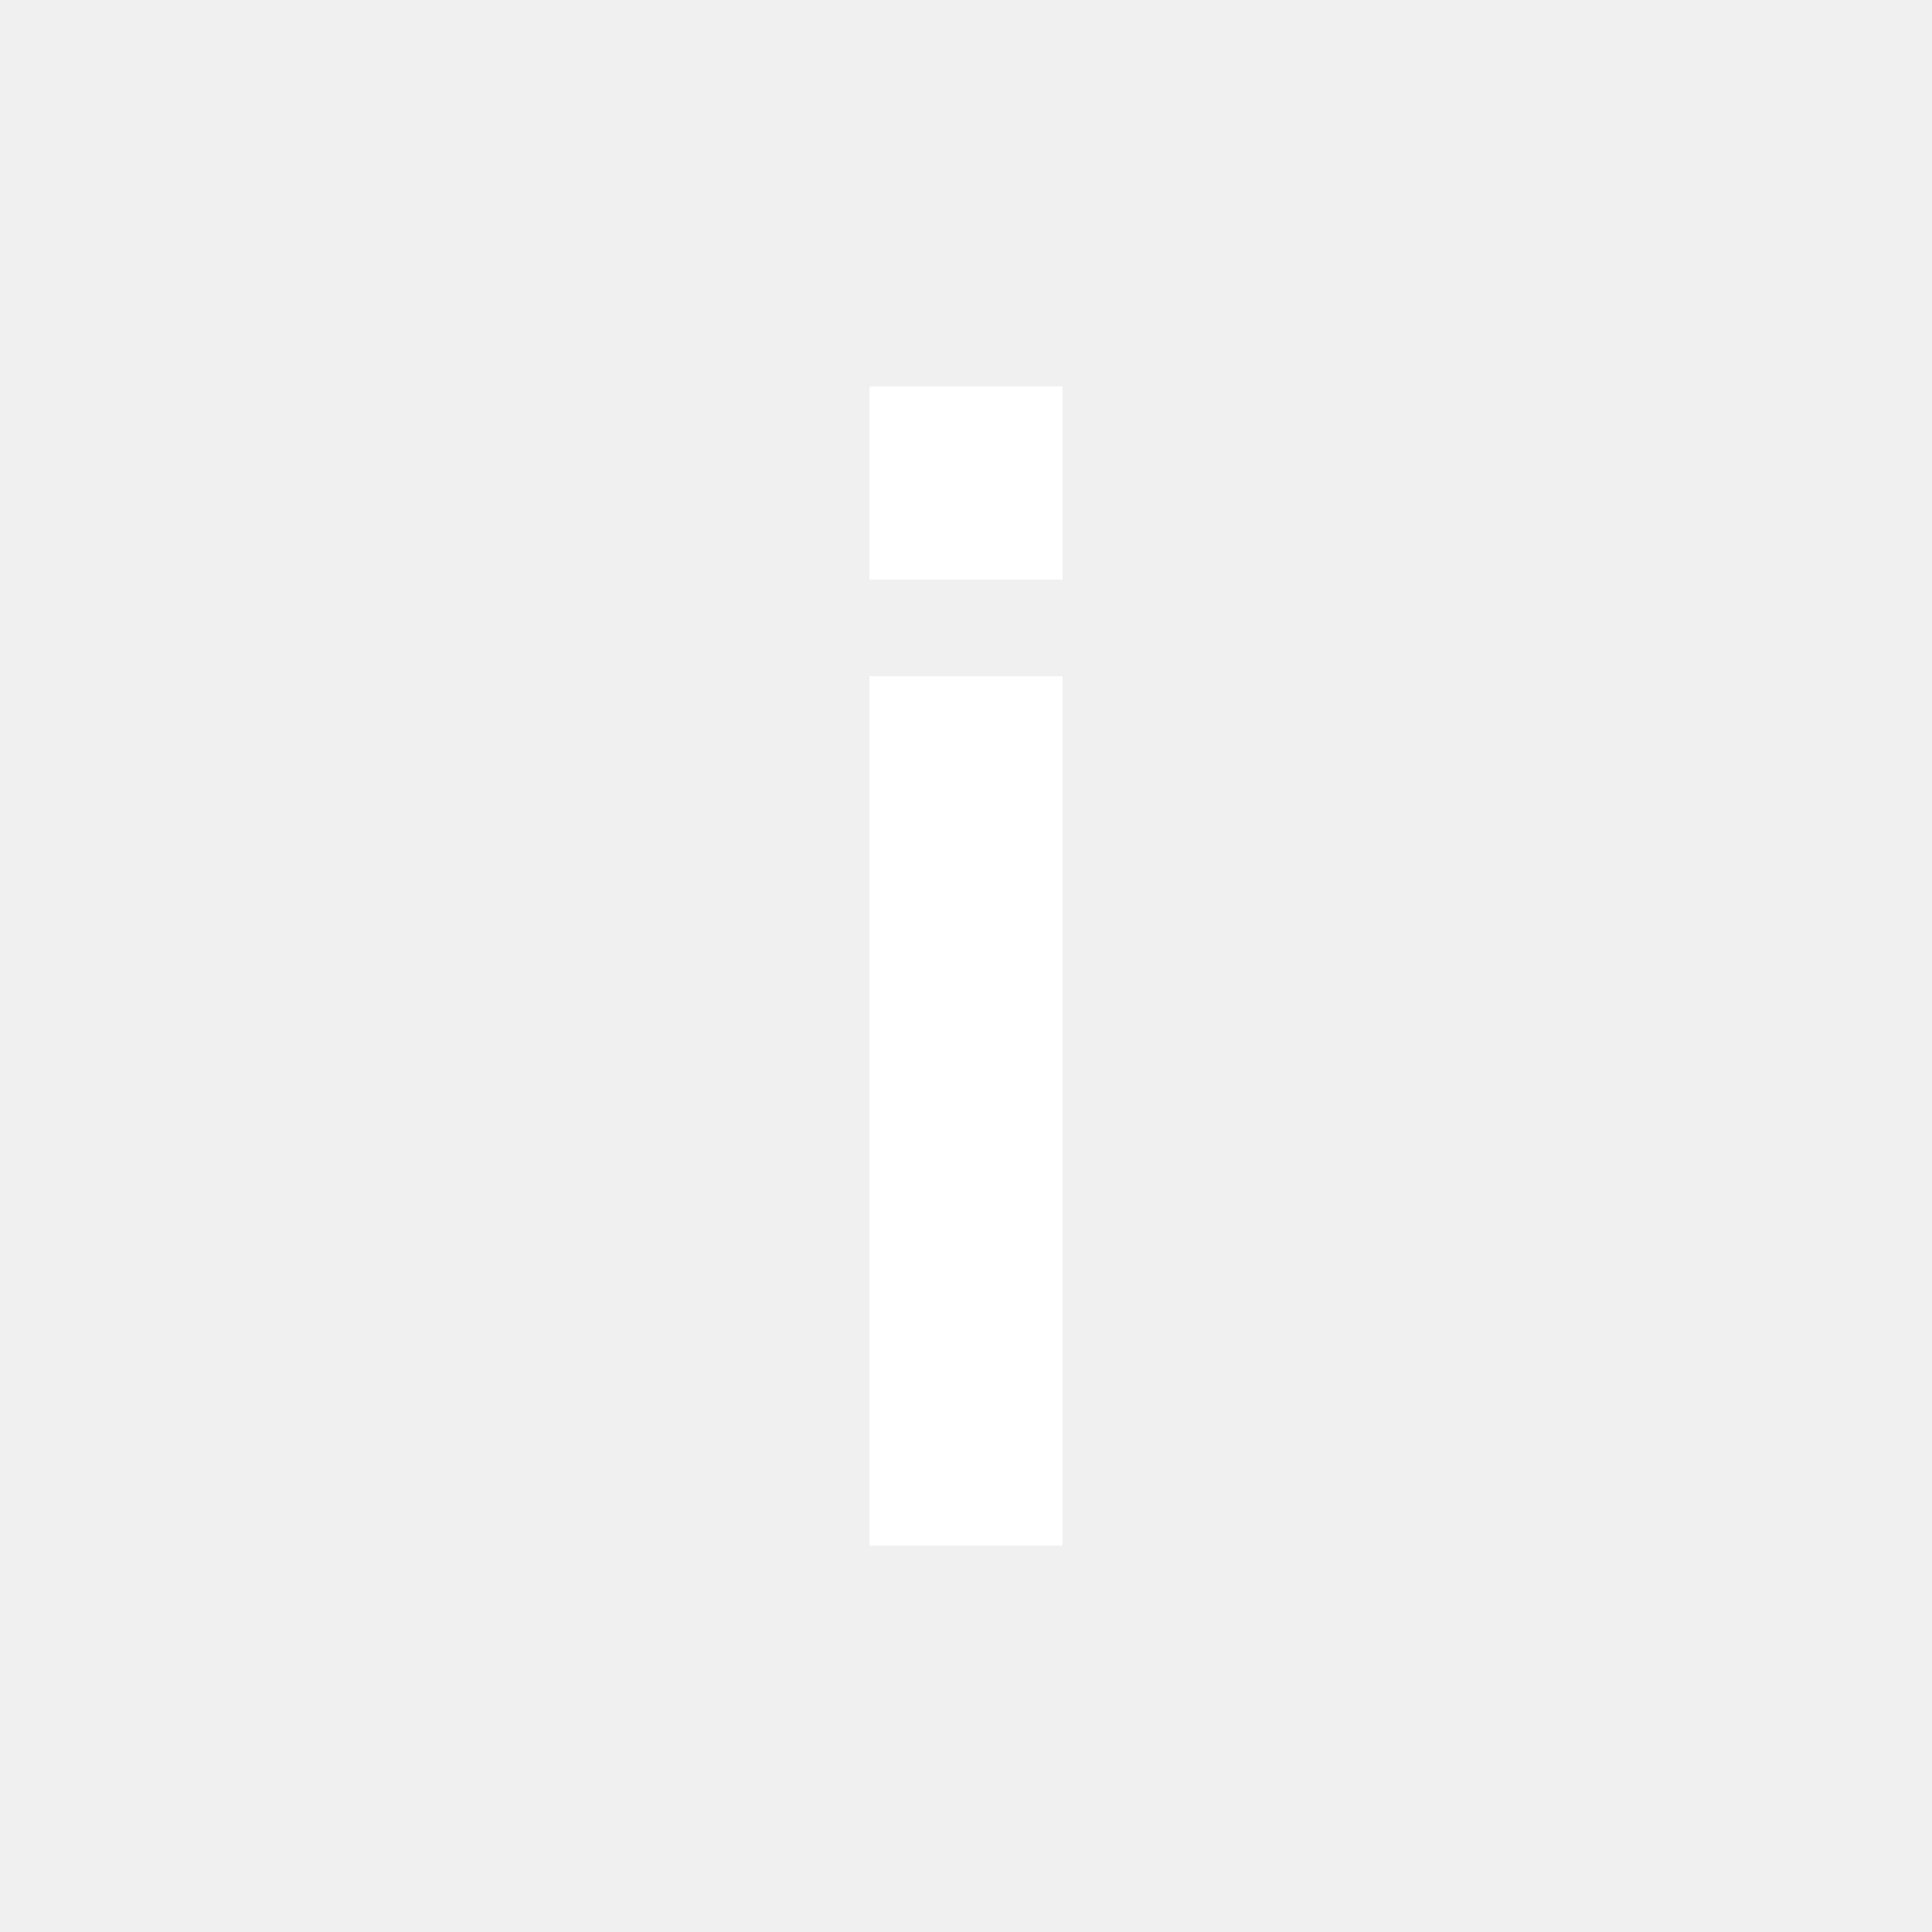
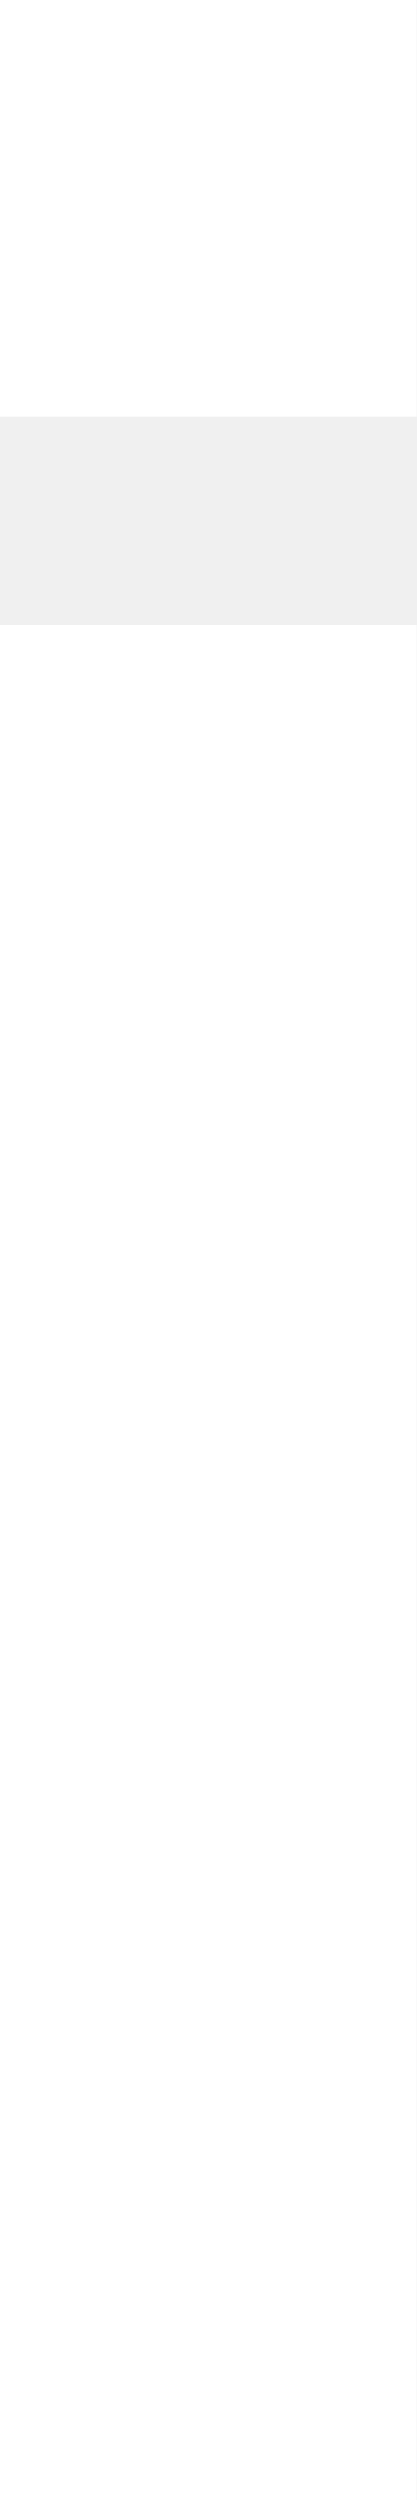
- <svg xmlns="http://www.w3.org/2000/svg" width="20" height="20" viewBox="0 0 20 20" fill="none">
-   <path fill-rule="evenodd" clip-rule="evenodd" d="M9 4H11V6H9V4ZM11 16H9V7H11V16Z" fill="white" />
+ <svg xmlns="http://www.w3.org/2000/svg" width="2" height="12" viewBox="0 0 2 12" fill="none">
+   <path id="Vector" fill-rule="evenodd" clip-rule="evenodd" d="M0 0H2V2H0V0ZM2 12H0V3H2V12Z" fill="white" />
</svg>
